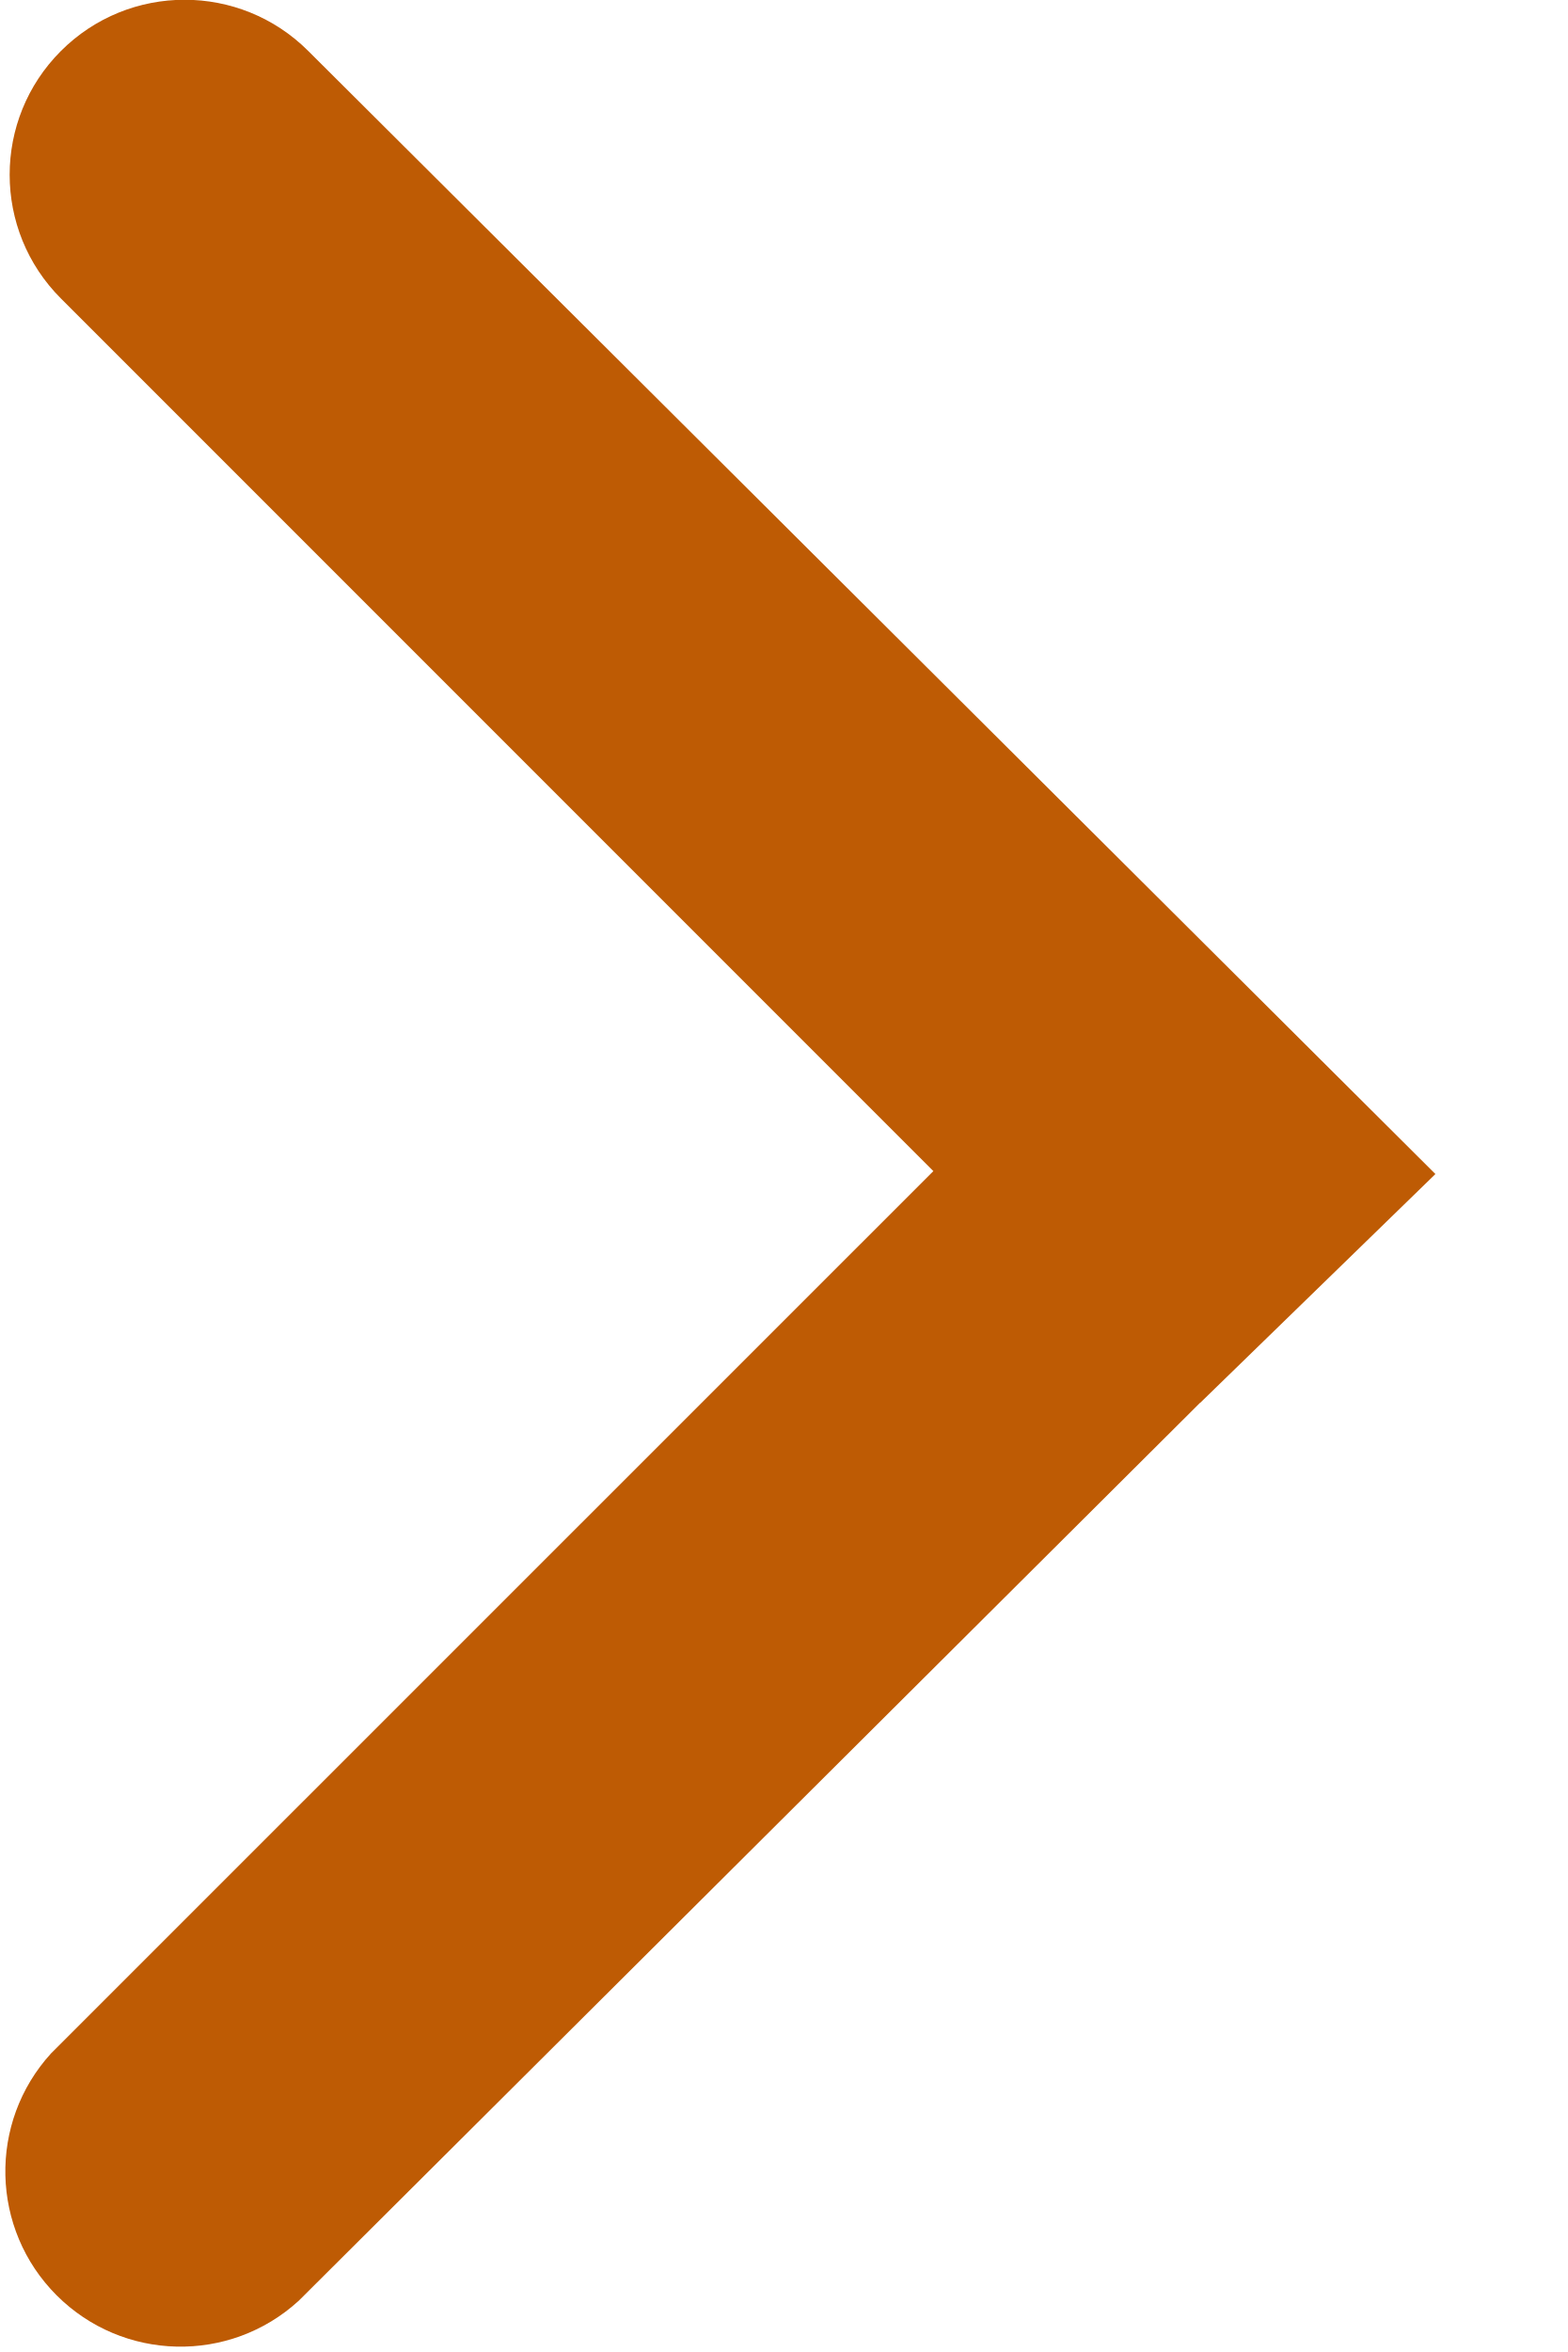
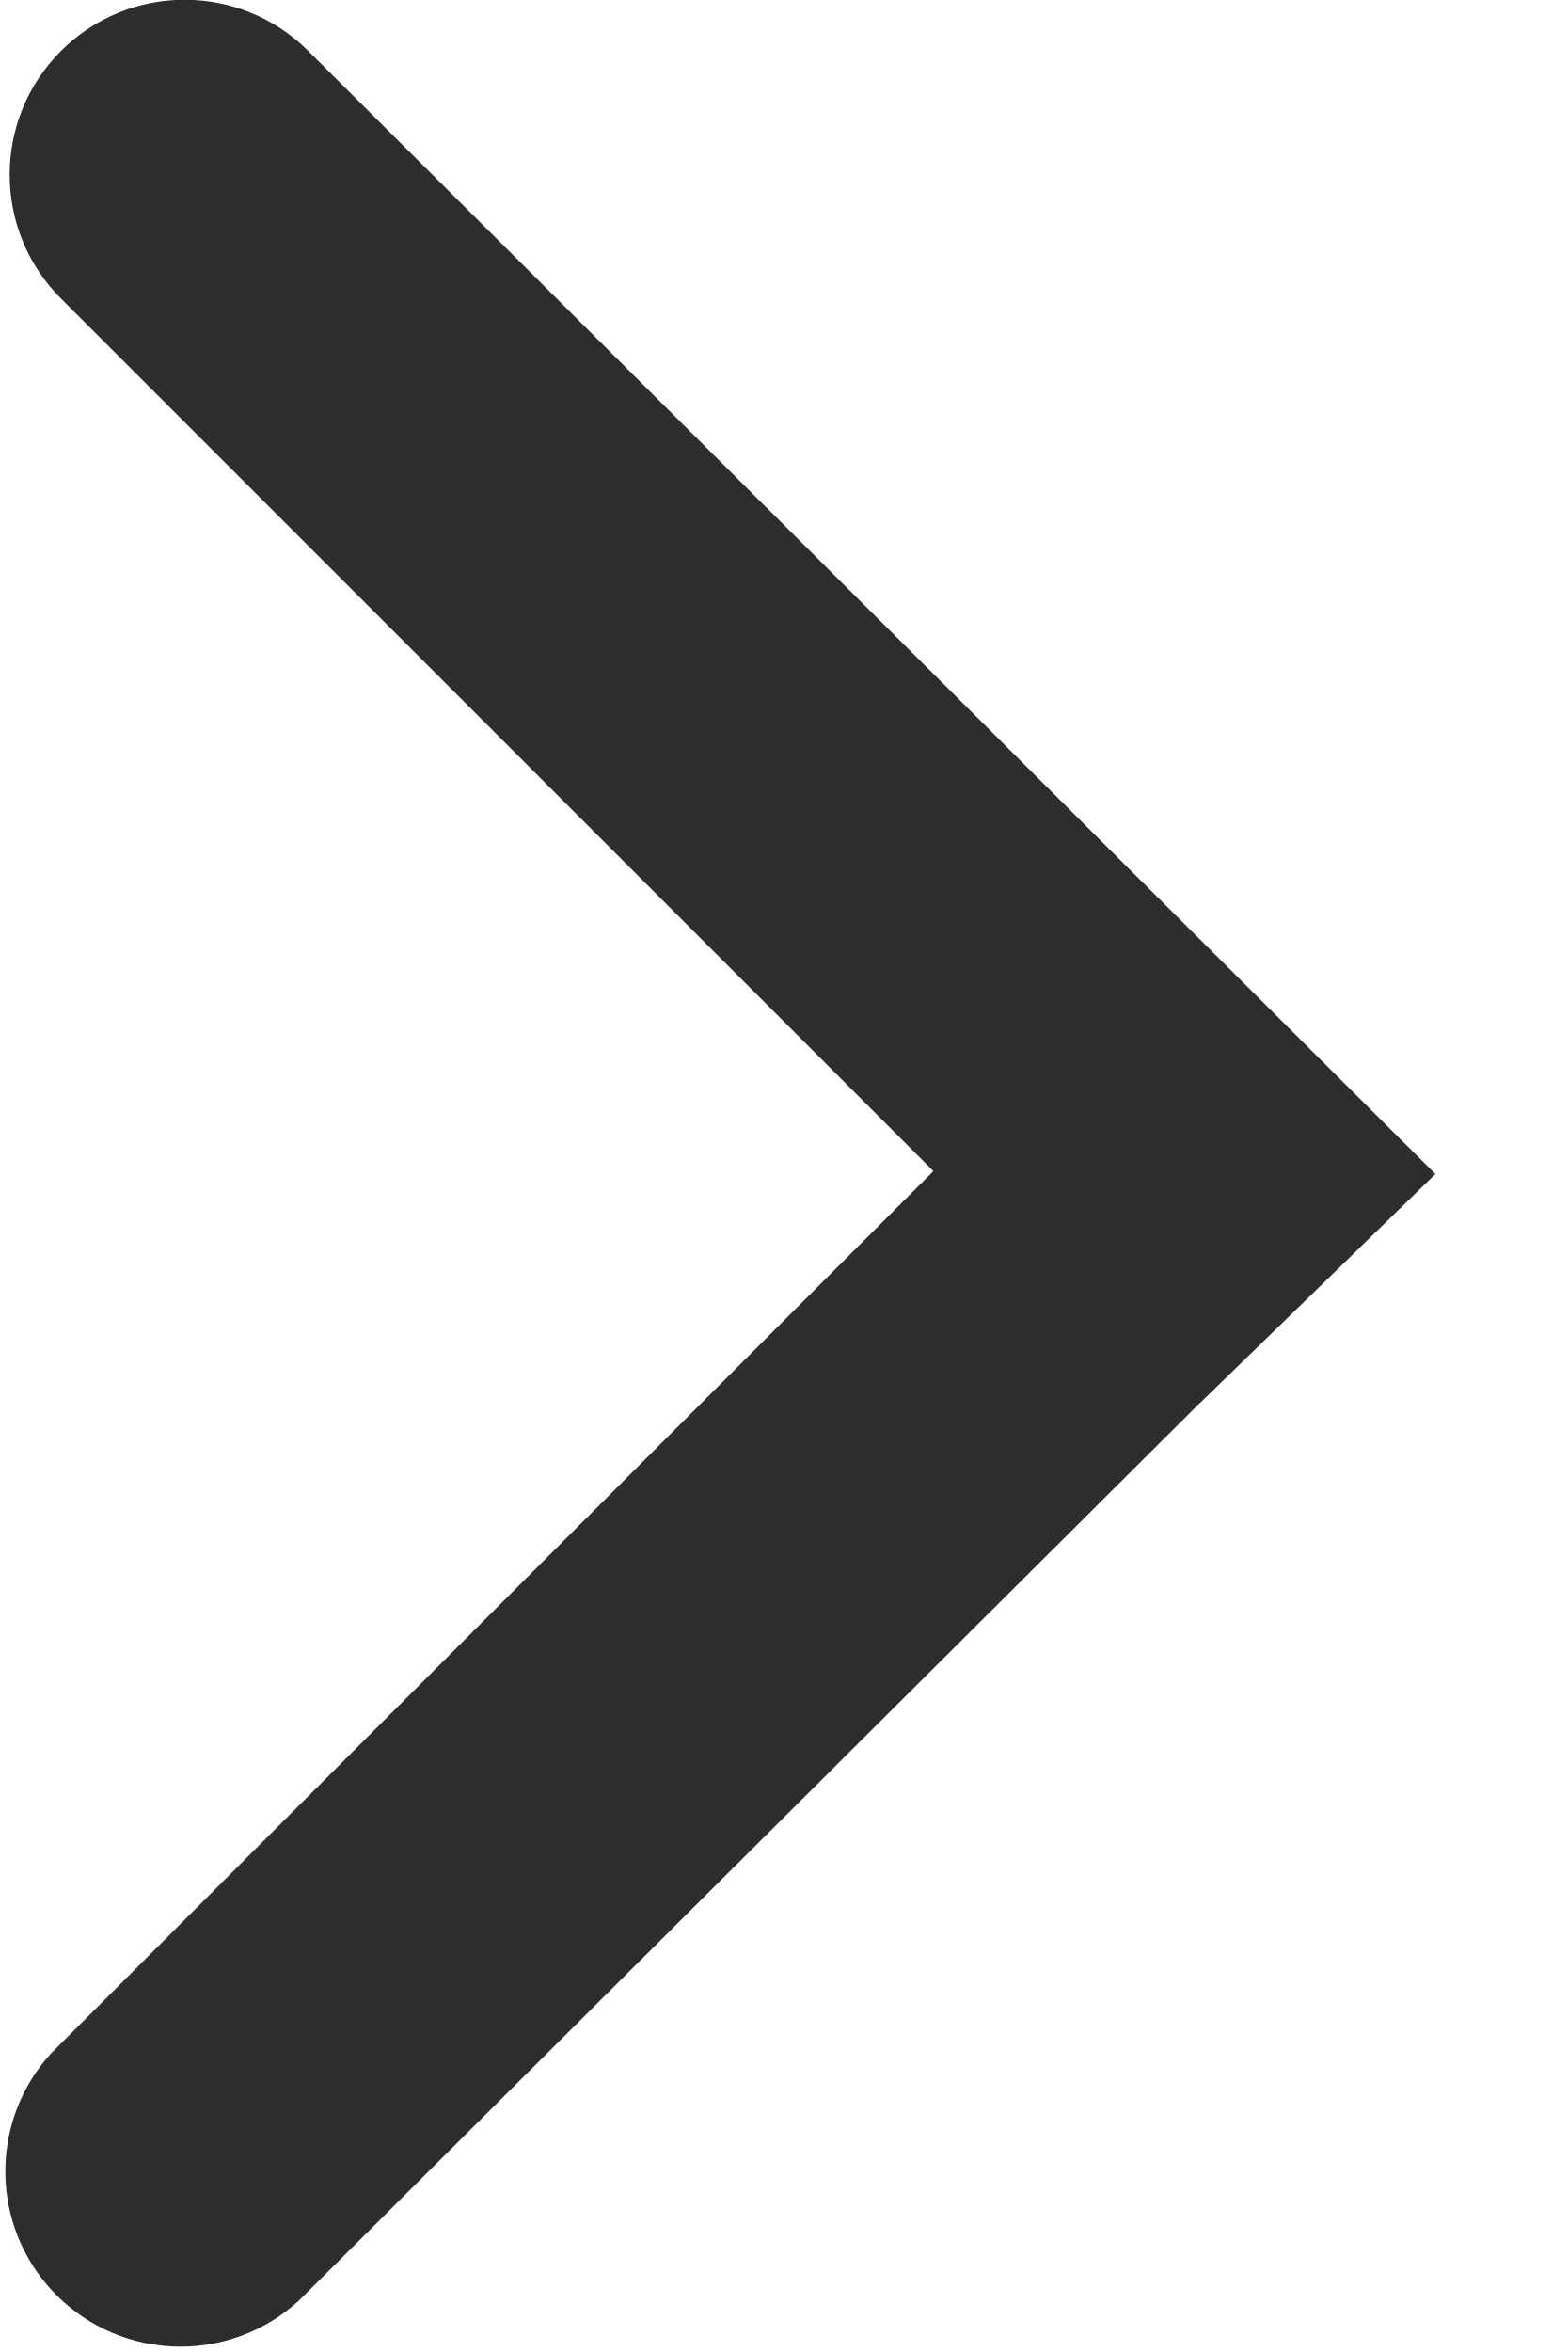
<svg xmlns="http://www.w3.org/2000/svg" width="8" height="12">
-   <path fill="#BE5B04" fill-rule="evenodd" d="M6.124 7.157l-4.6 4.582a.894.894 0 0 1-1.263-1.263l4.502-4.501L.311 1.523A.892.892 0 0 1 1.573.26l5.752 5.73-1.2 1.167z" />
+   <path fill="#2d2d2d" fill-rule="evenodd" d="M6.124 7.157l-4.6 4.582a.894.894 0 0 1-1.263-1.263l4.502-4.501L.311 1.523A.892.892 0 0 1 1.573.26l5.752 5.73-1.2 1.167z" />
</svg>
